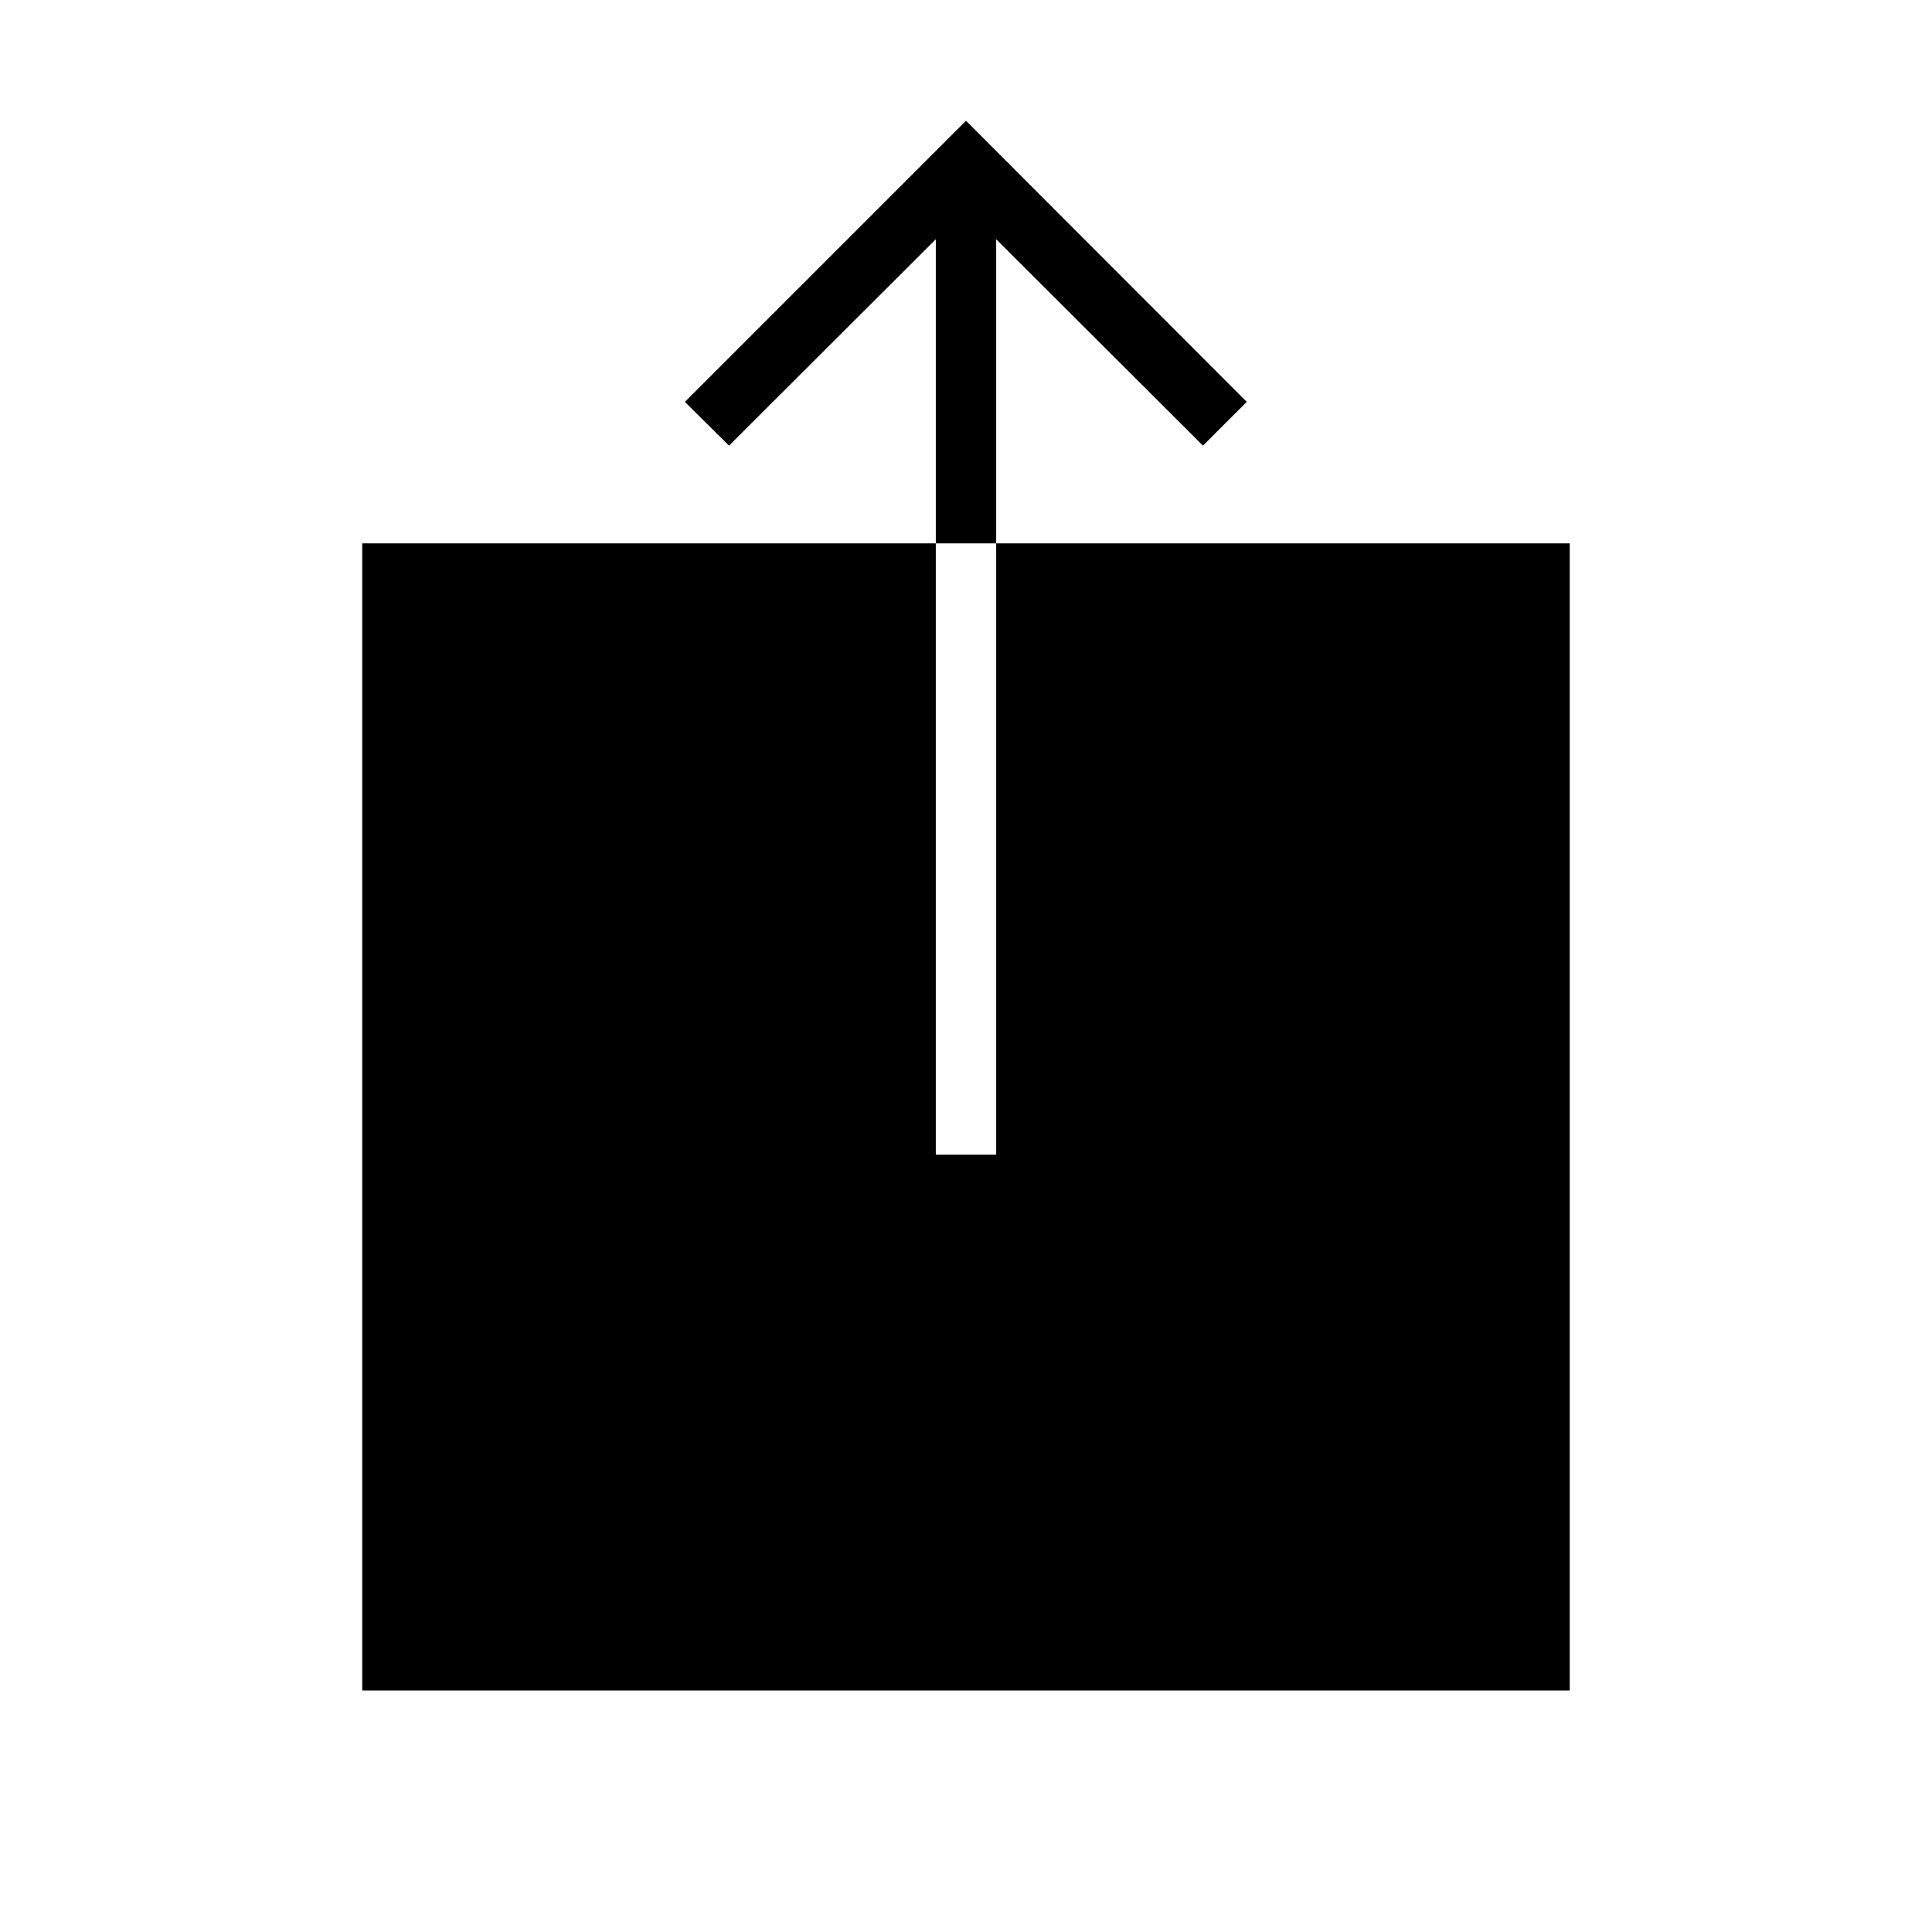
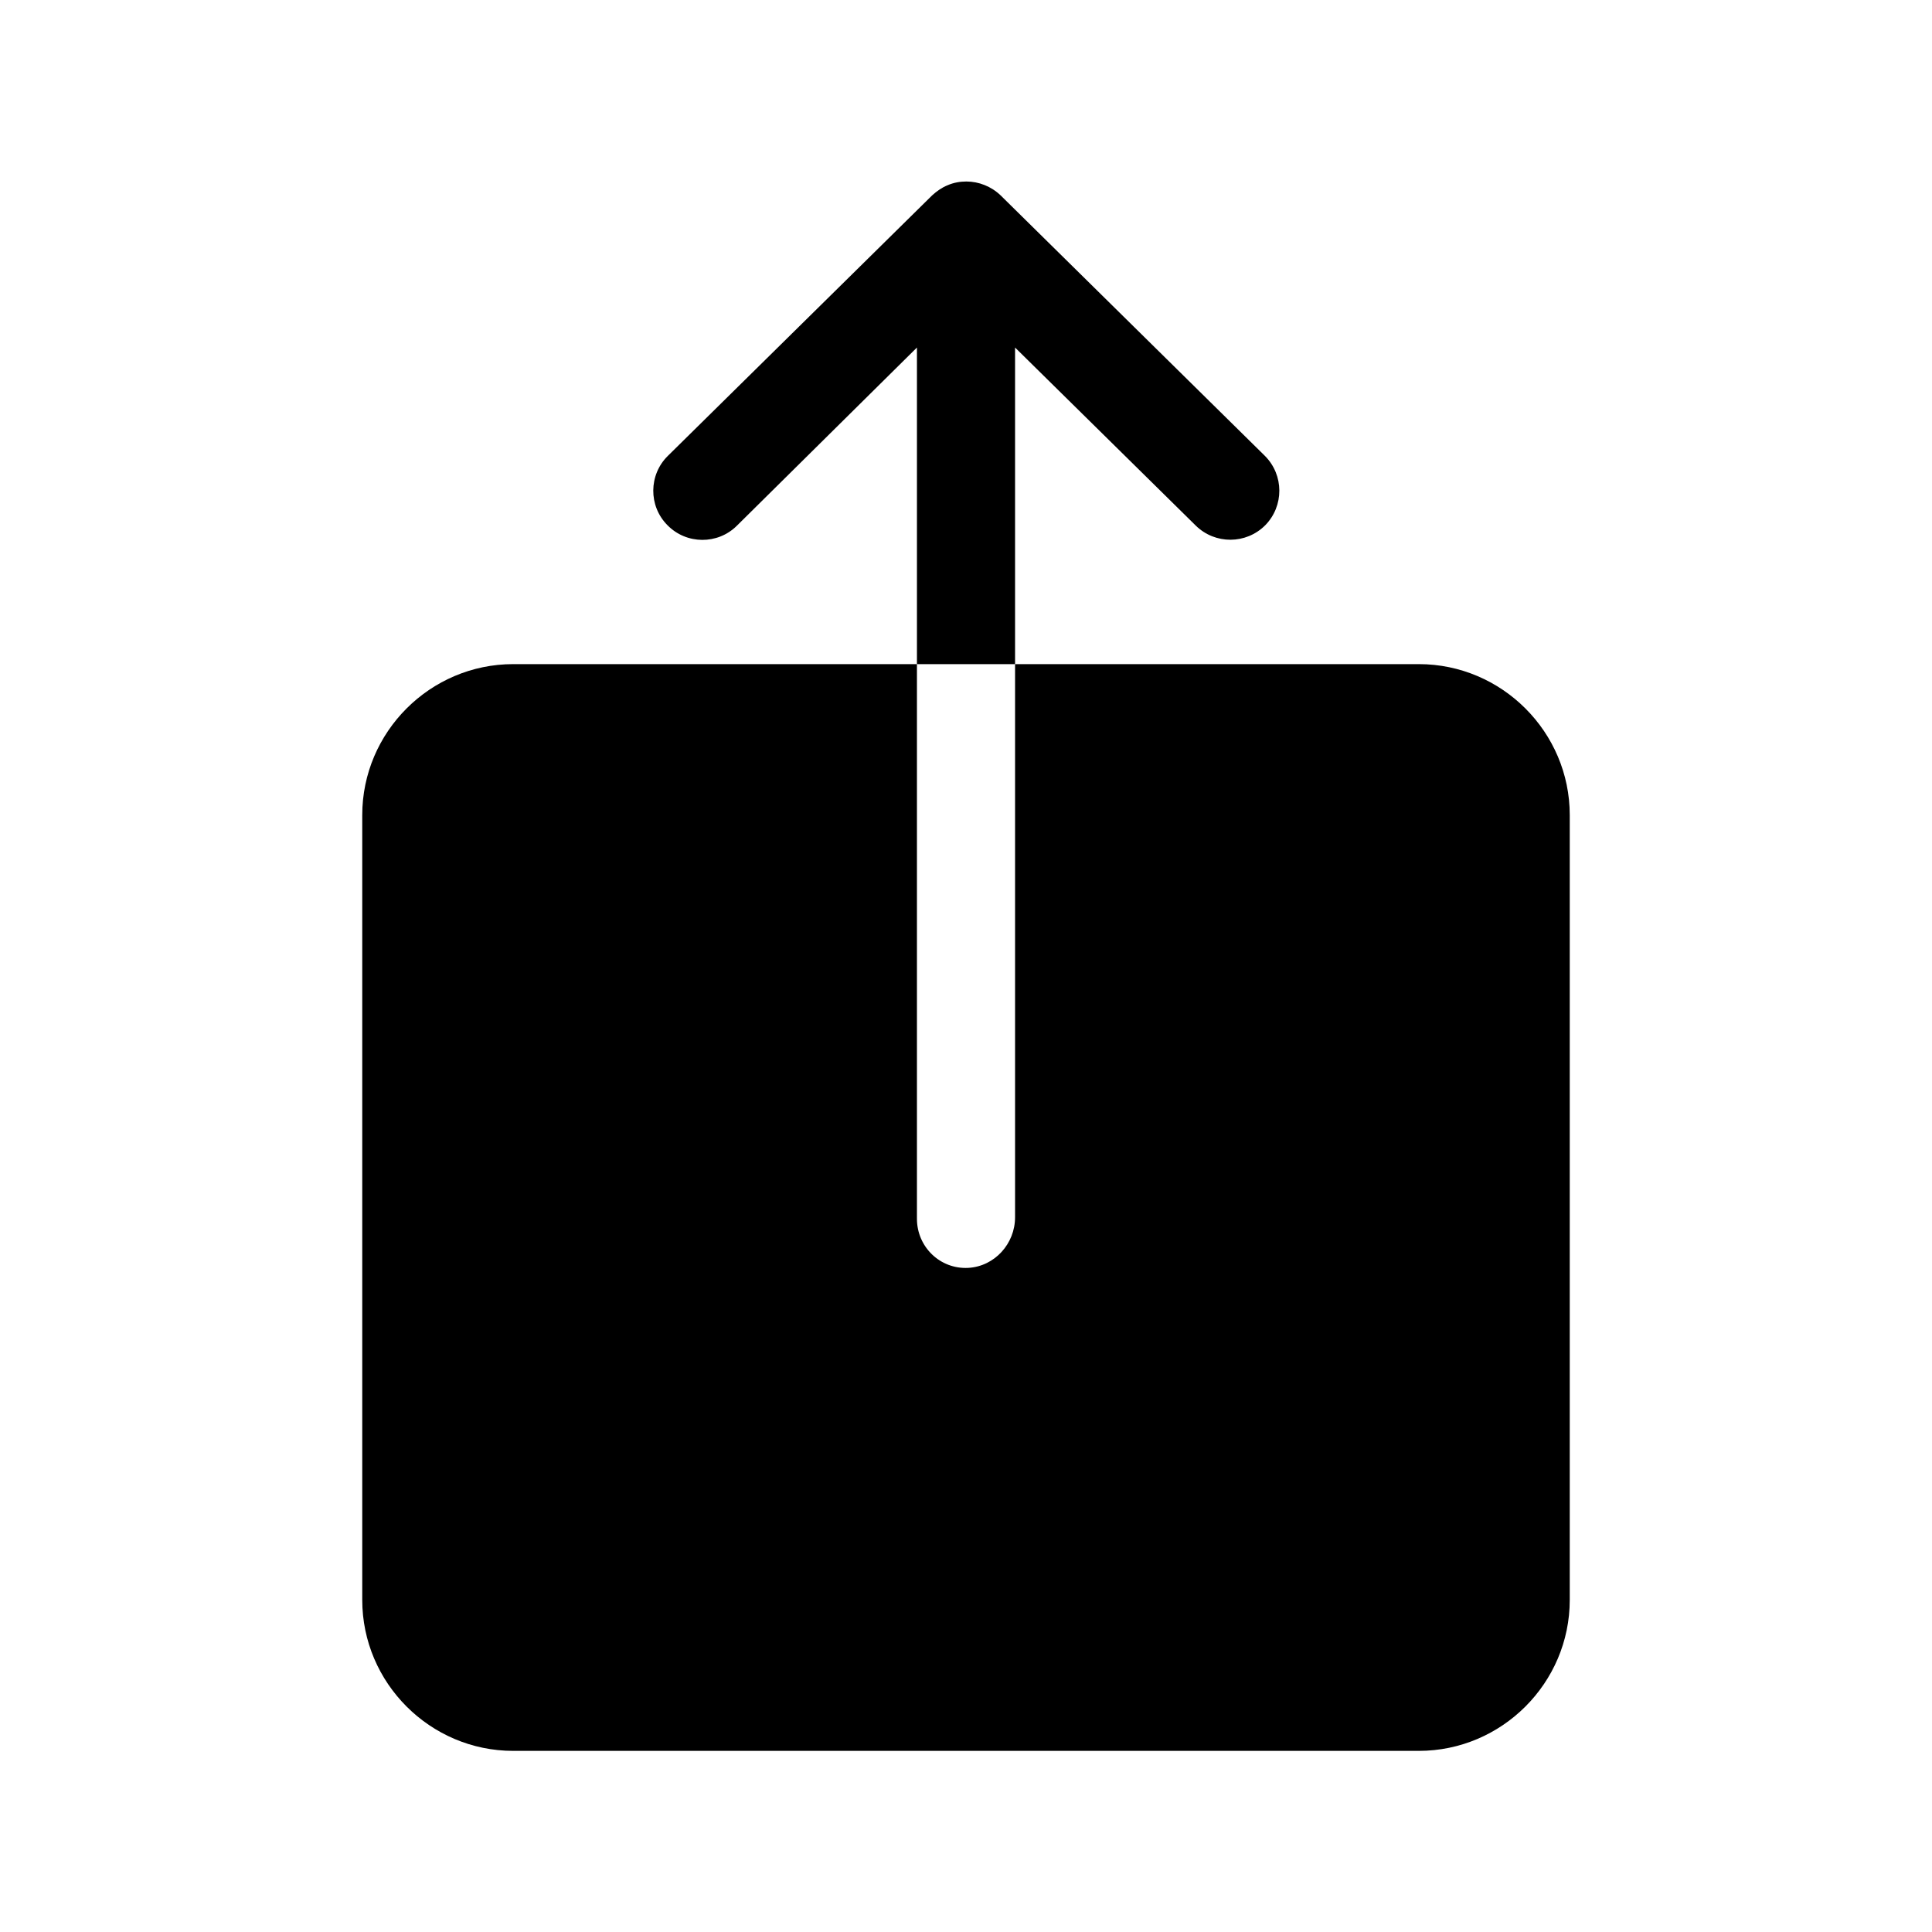
- <svg xmlns="http://www.w3.org/2000/svg" version="1.1" id="Layer_1" x="0px" y="0px" width="512px" height="512px" viewBox="0 0 512 512" style="enable-background:new 0 0 512 512;" xml:space="preserve">
+ <svg xmlns="http://www.w3.org/2000/svg" version="1.1" id="Layer_1" x="0px" y="0px" viewBox="0 0 512 512" style="enable-background:new 0 0 512 512;" xml:space="preserve">
  <g>
-     <polygon points="264,144 264,306 248,306 248,144 96,144 96,448 416,448 416,144  " />
-     <polygon points="264,63.4 318.8,118.1 330.4,106.5 256,32 181.5,106.5 193.2,118.1 248,63.4 248,144 264,144  " />
+     <path d="M376,176H269v146.6c0,7-5.4,13-12.4,13.4c-7.5,0.4-13.6-5.6-13.6-13V176H136c-22,0-40,18-40,40v208c0,22,18,40,40,40h240   c22,0,40-18,40-40V216C416,194,398,176,376,176z" />
+     <path d="M269,92.1l47.9,47.2c5.1,5,13.3,5,18.4-0.1c5-5.1,5-13.3-0.1-18.4l-70-69c-2.5-2.4-5.8-3.7-9.1-3.7c-1.7,0-3.4,0.3-5,1   c-1.5,0.6-2.9,1.6-4.1,2.7c0,0,0,0,0,0l-70,69c-5.1,5-5.2,13.3-0.1,18.4c5,5.1,13.3,5.2,18.4,0.1L243,92.1V176h26V92.1z" />
  </g>
</svg>
